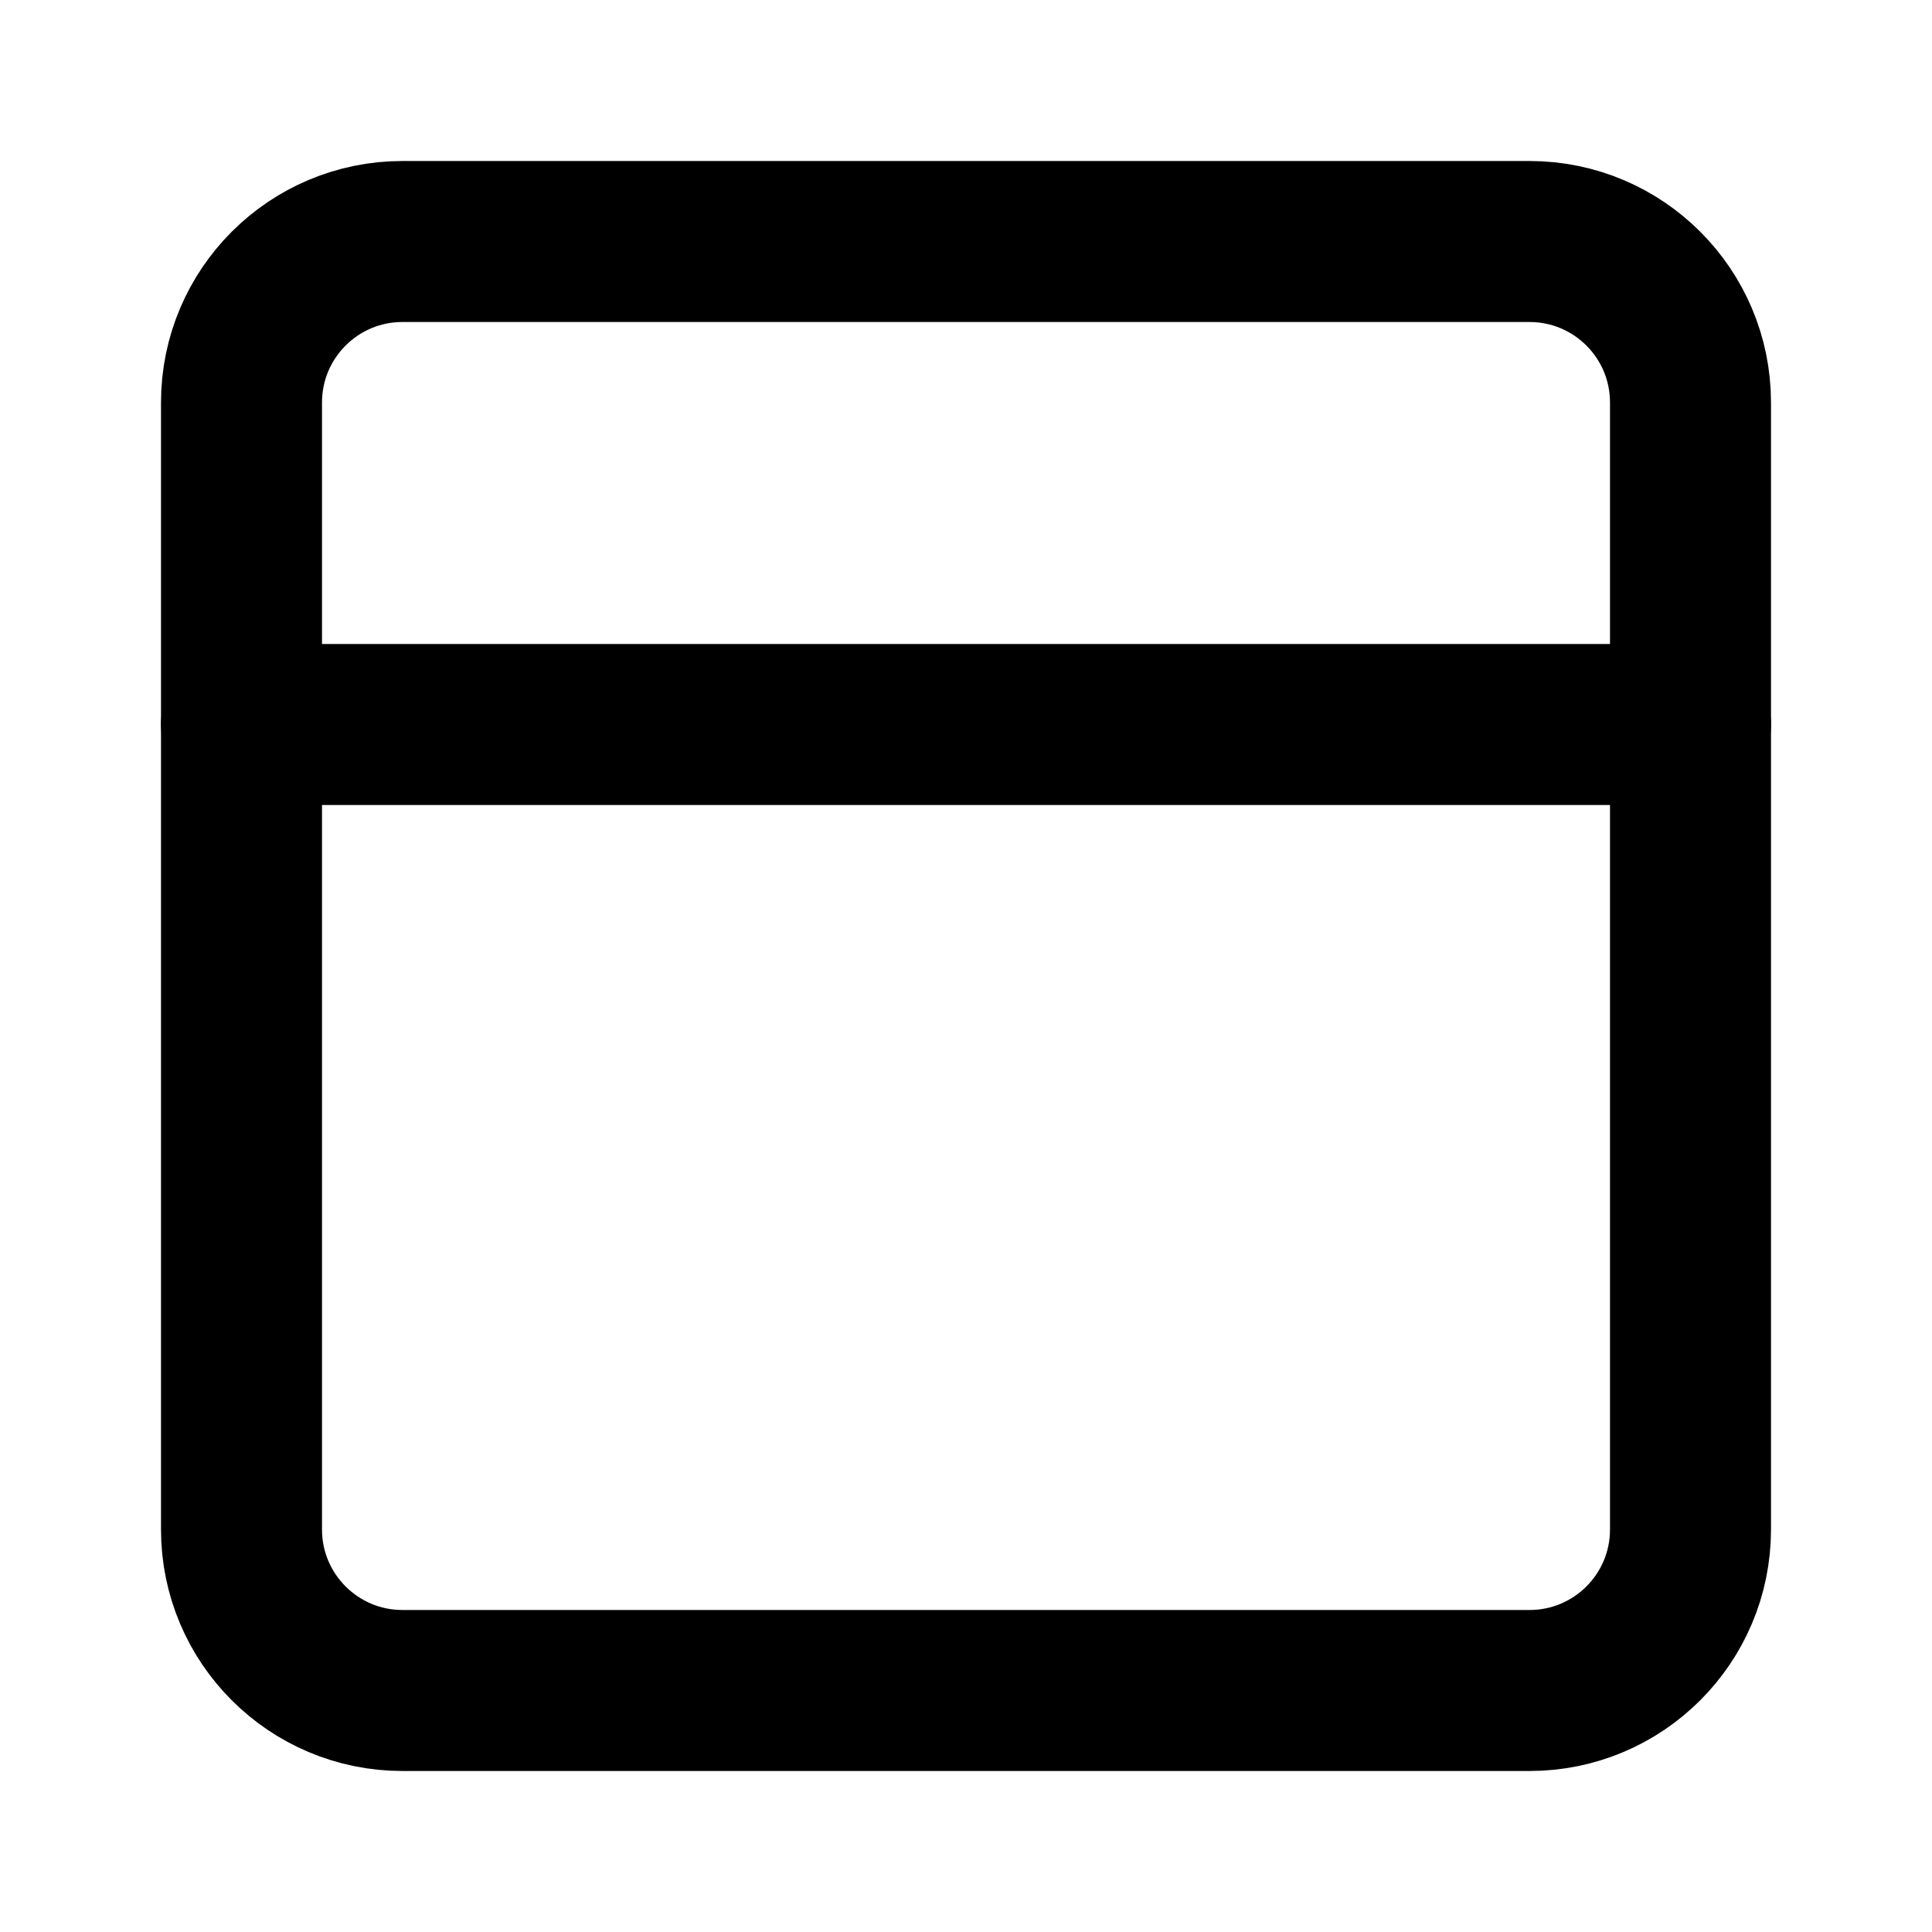
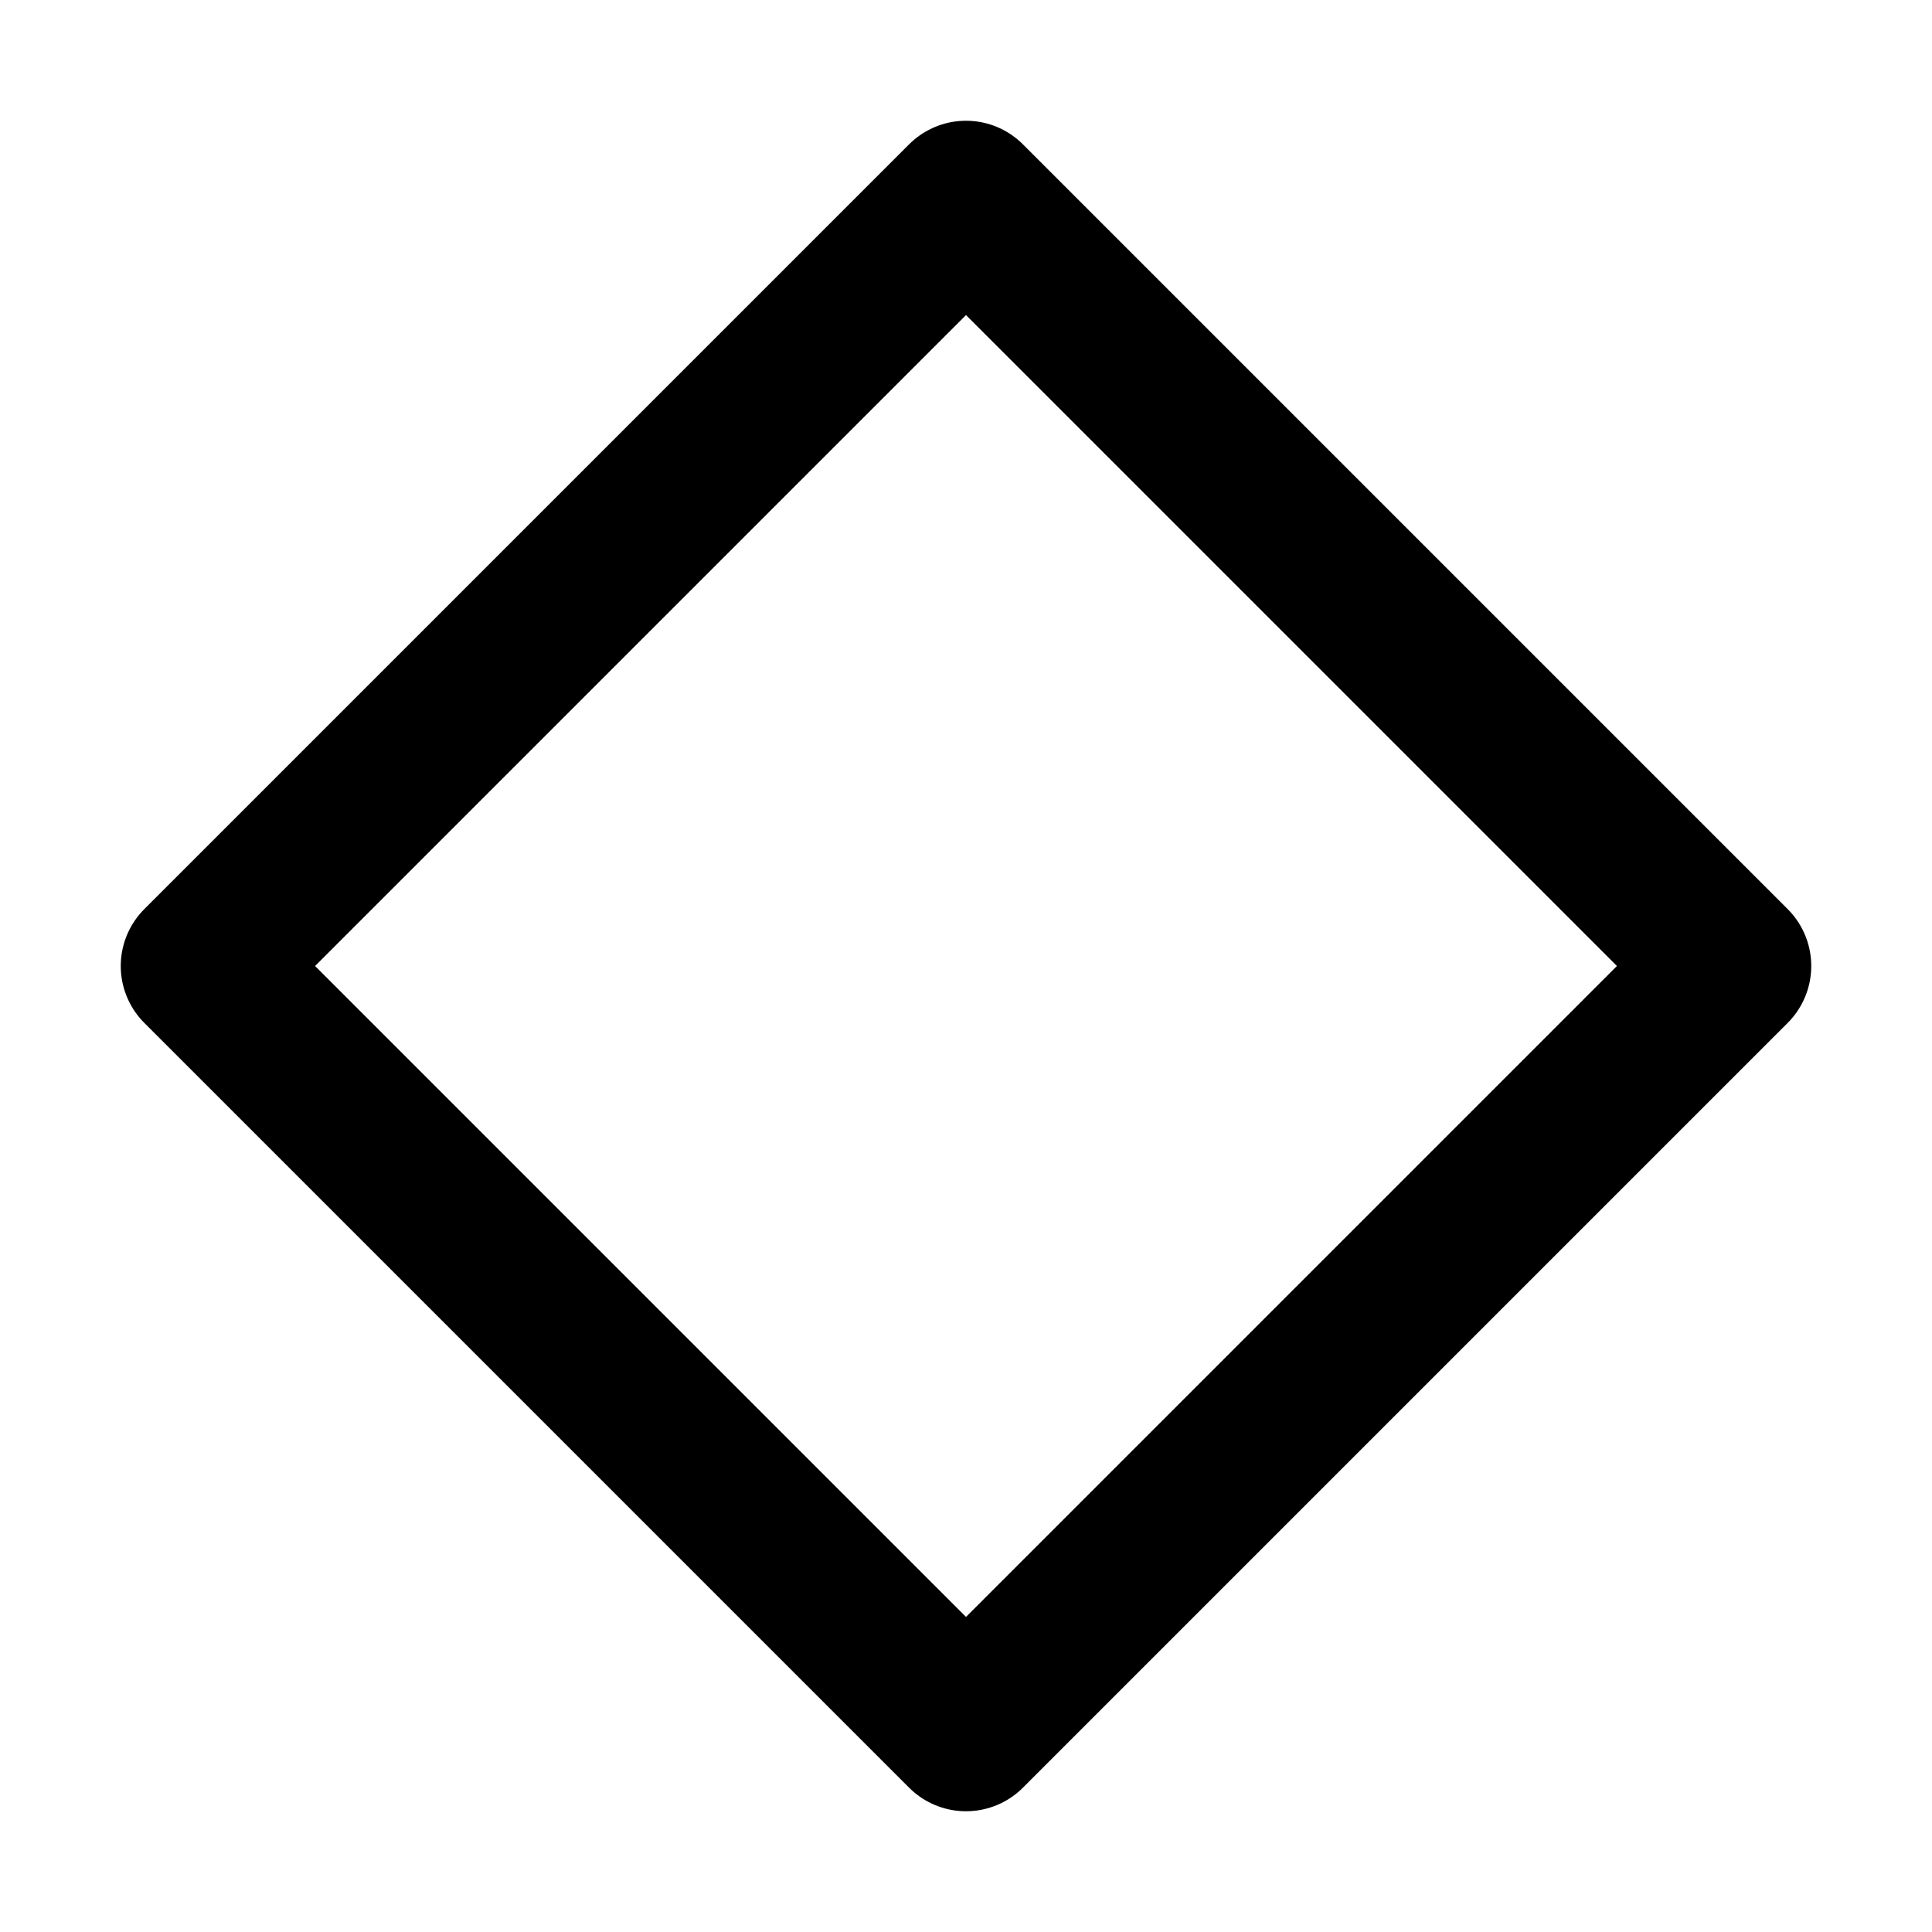
- <svg xmlns="http://www.w3.org/2000/svg" class="lucide lucide-panel-top" width="24" height="24" viewBox="0 0 24 24" fill="none" stroke="currentColor" stroke-width="2" stroke-linecap="round" stroke-linejoin="round">
-   <rect width="18" height="18" x="3" y="3" rx="2" />
-   <path d="M3 9h18" />
+ <svg xmlns="http://www.w3.org/2000/svg" width="24" height="24" viewBox="0 0 24 24" fill="none" stroke="currentColor" stroke-width="2" stroke-linecap="round" stroke-linejoin="round">
+   <path d="M12 2.5 L21.5 12 L12 21.5 L2.5 12 Z" />
</svg>
